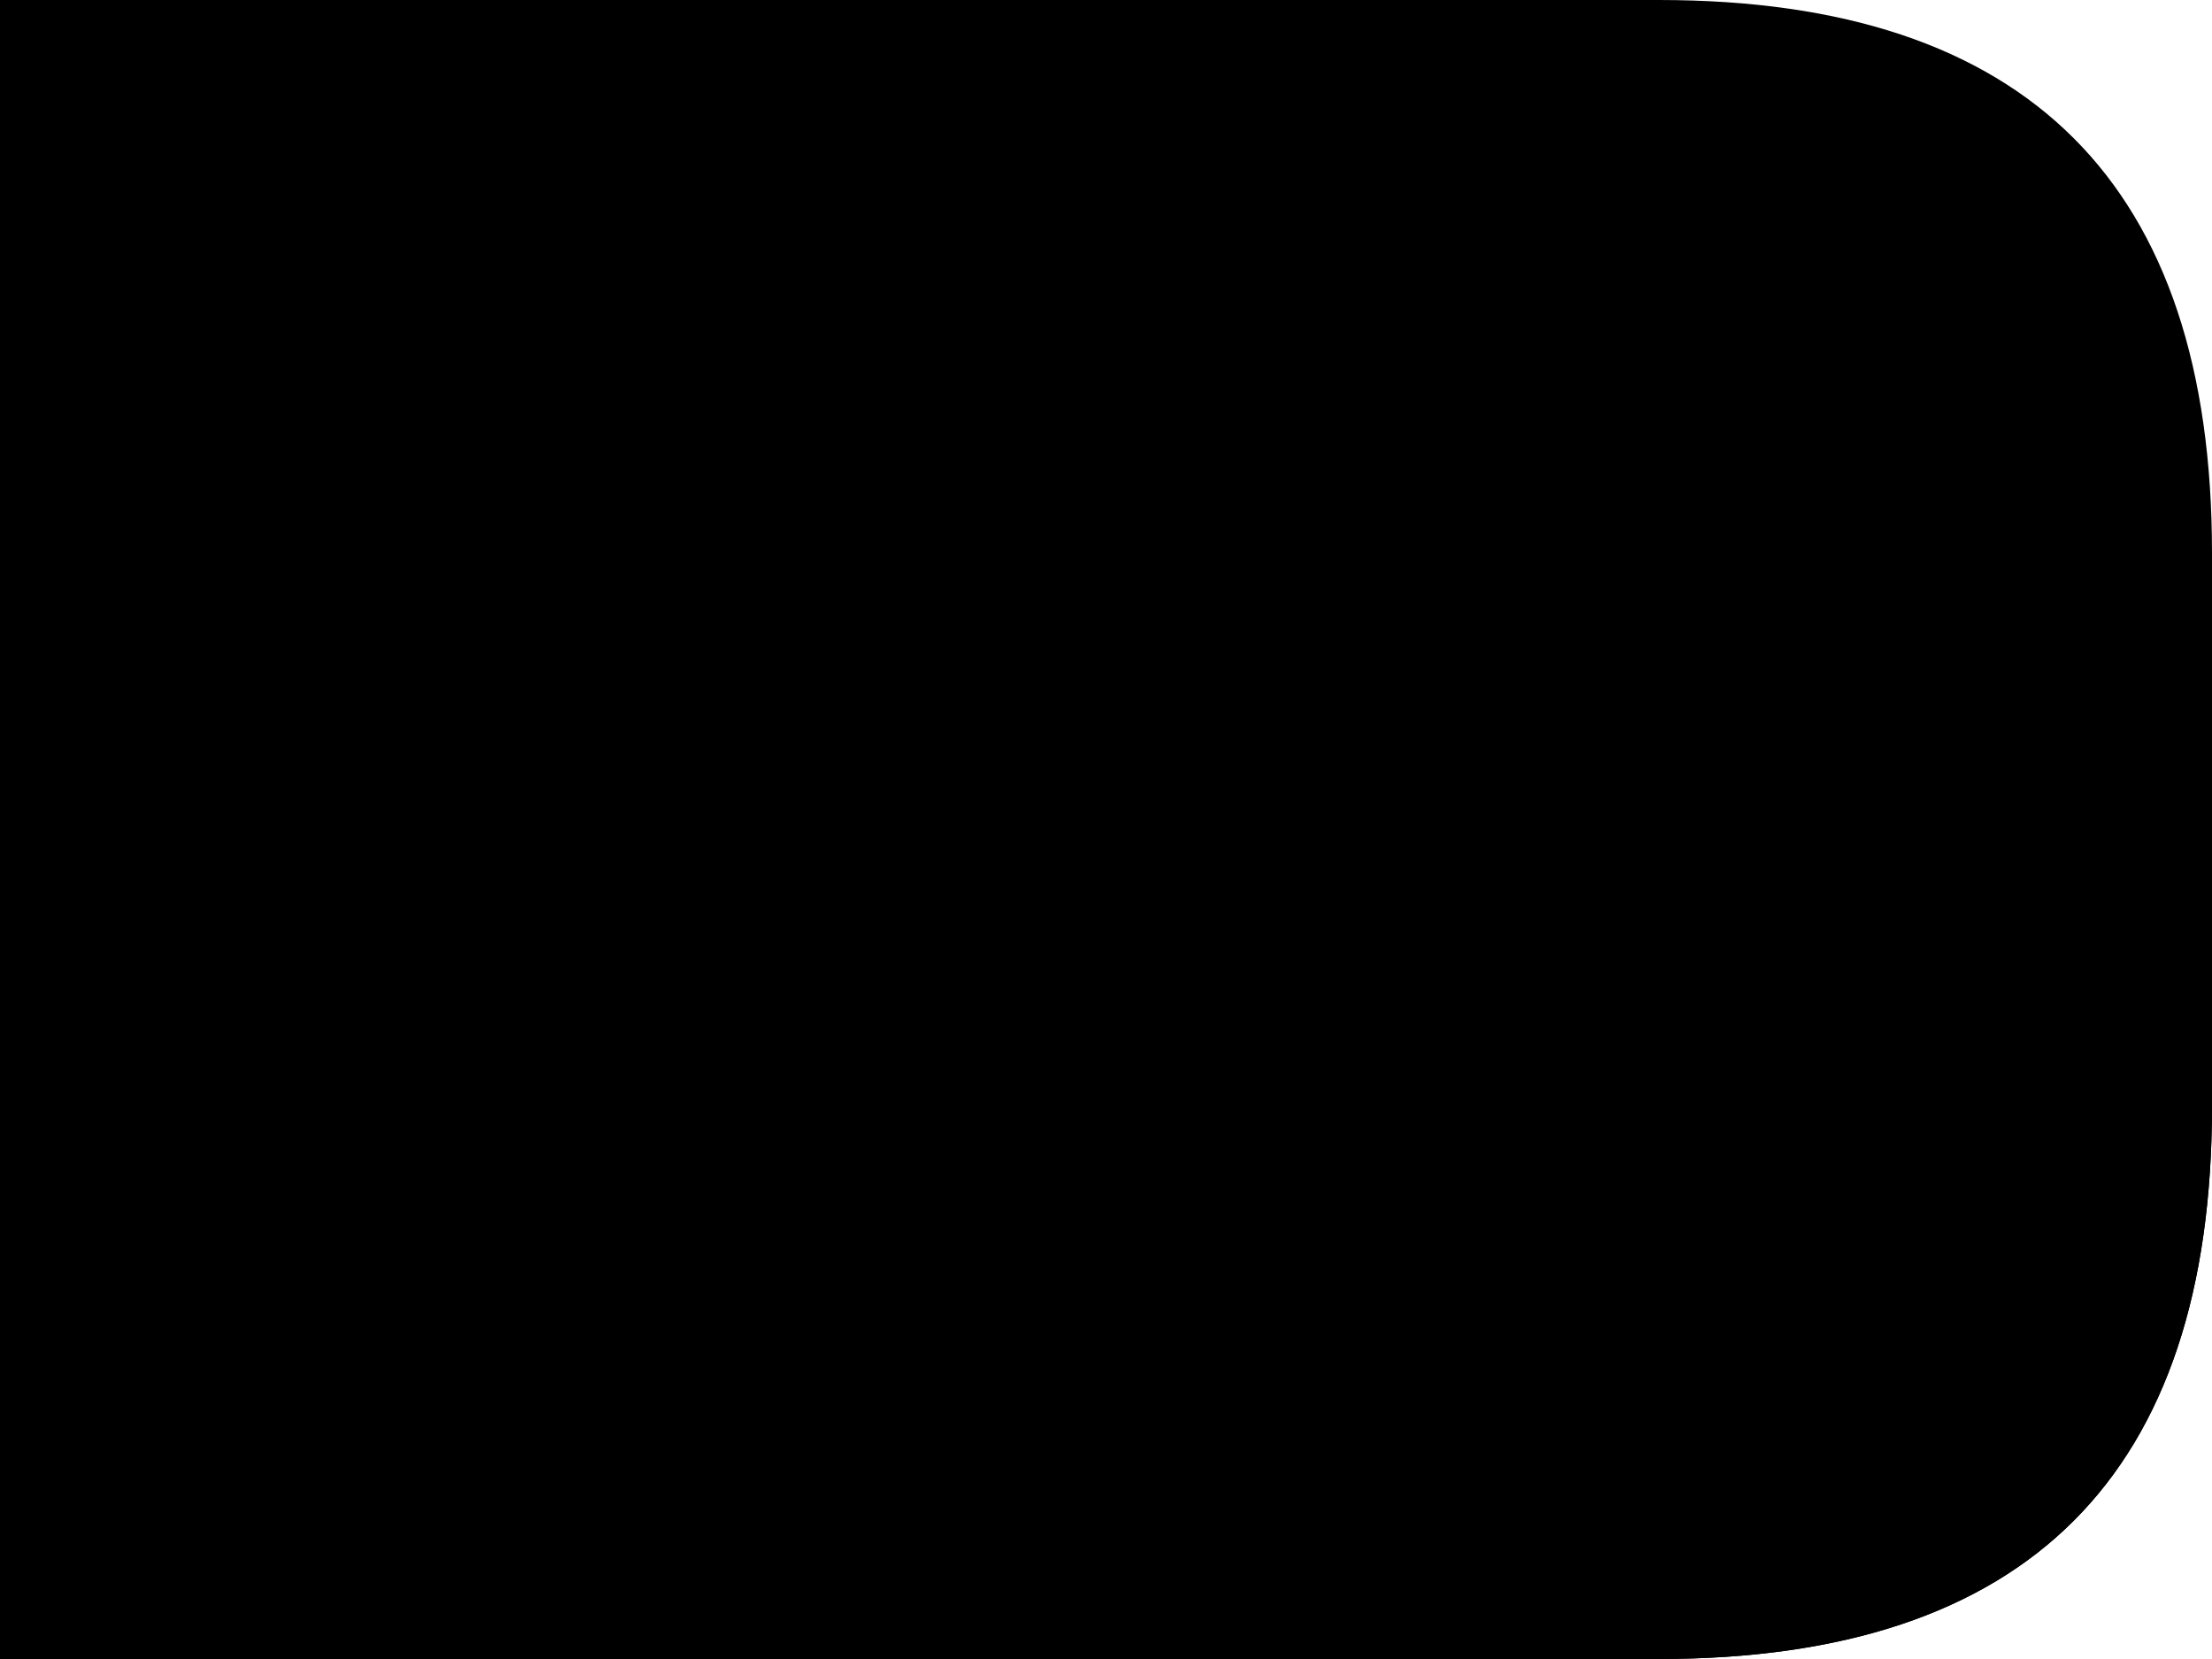
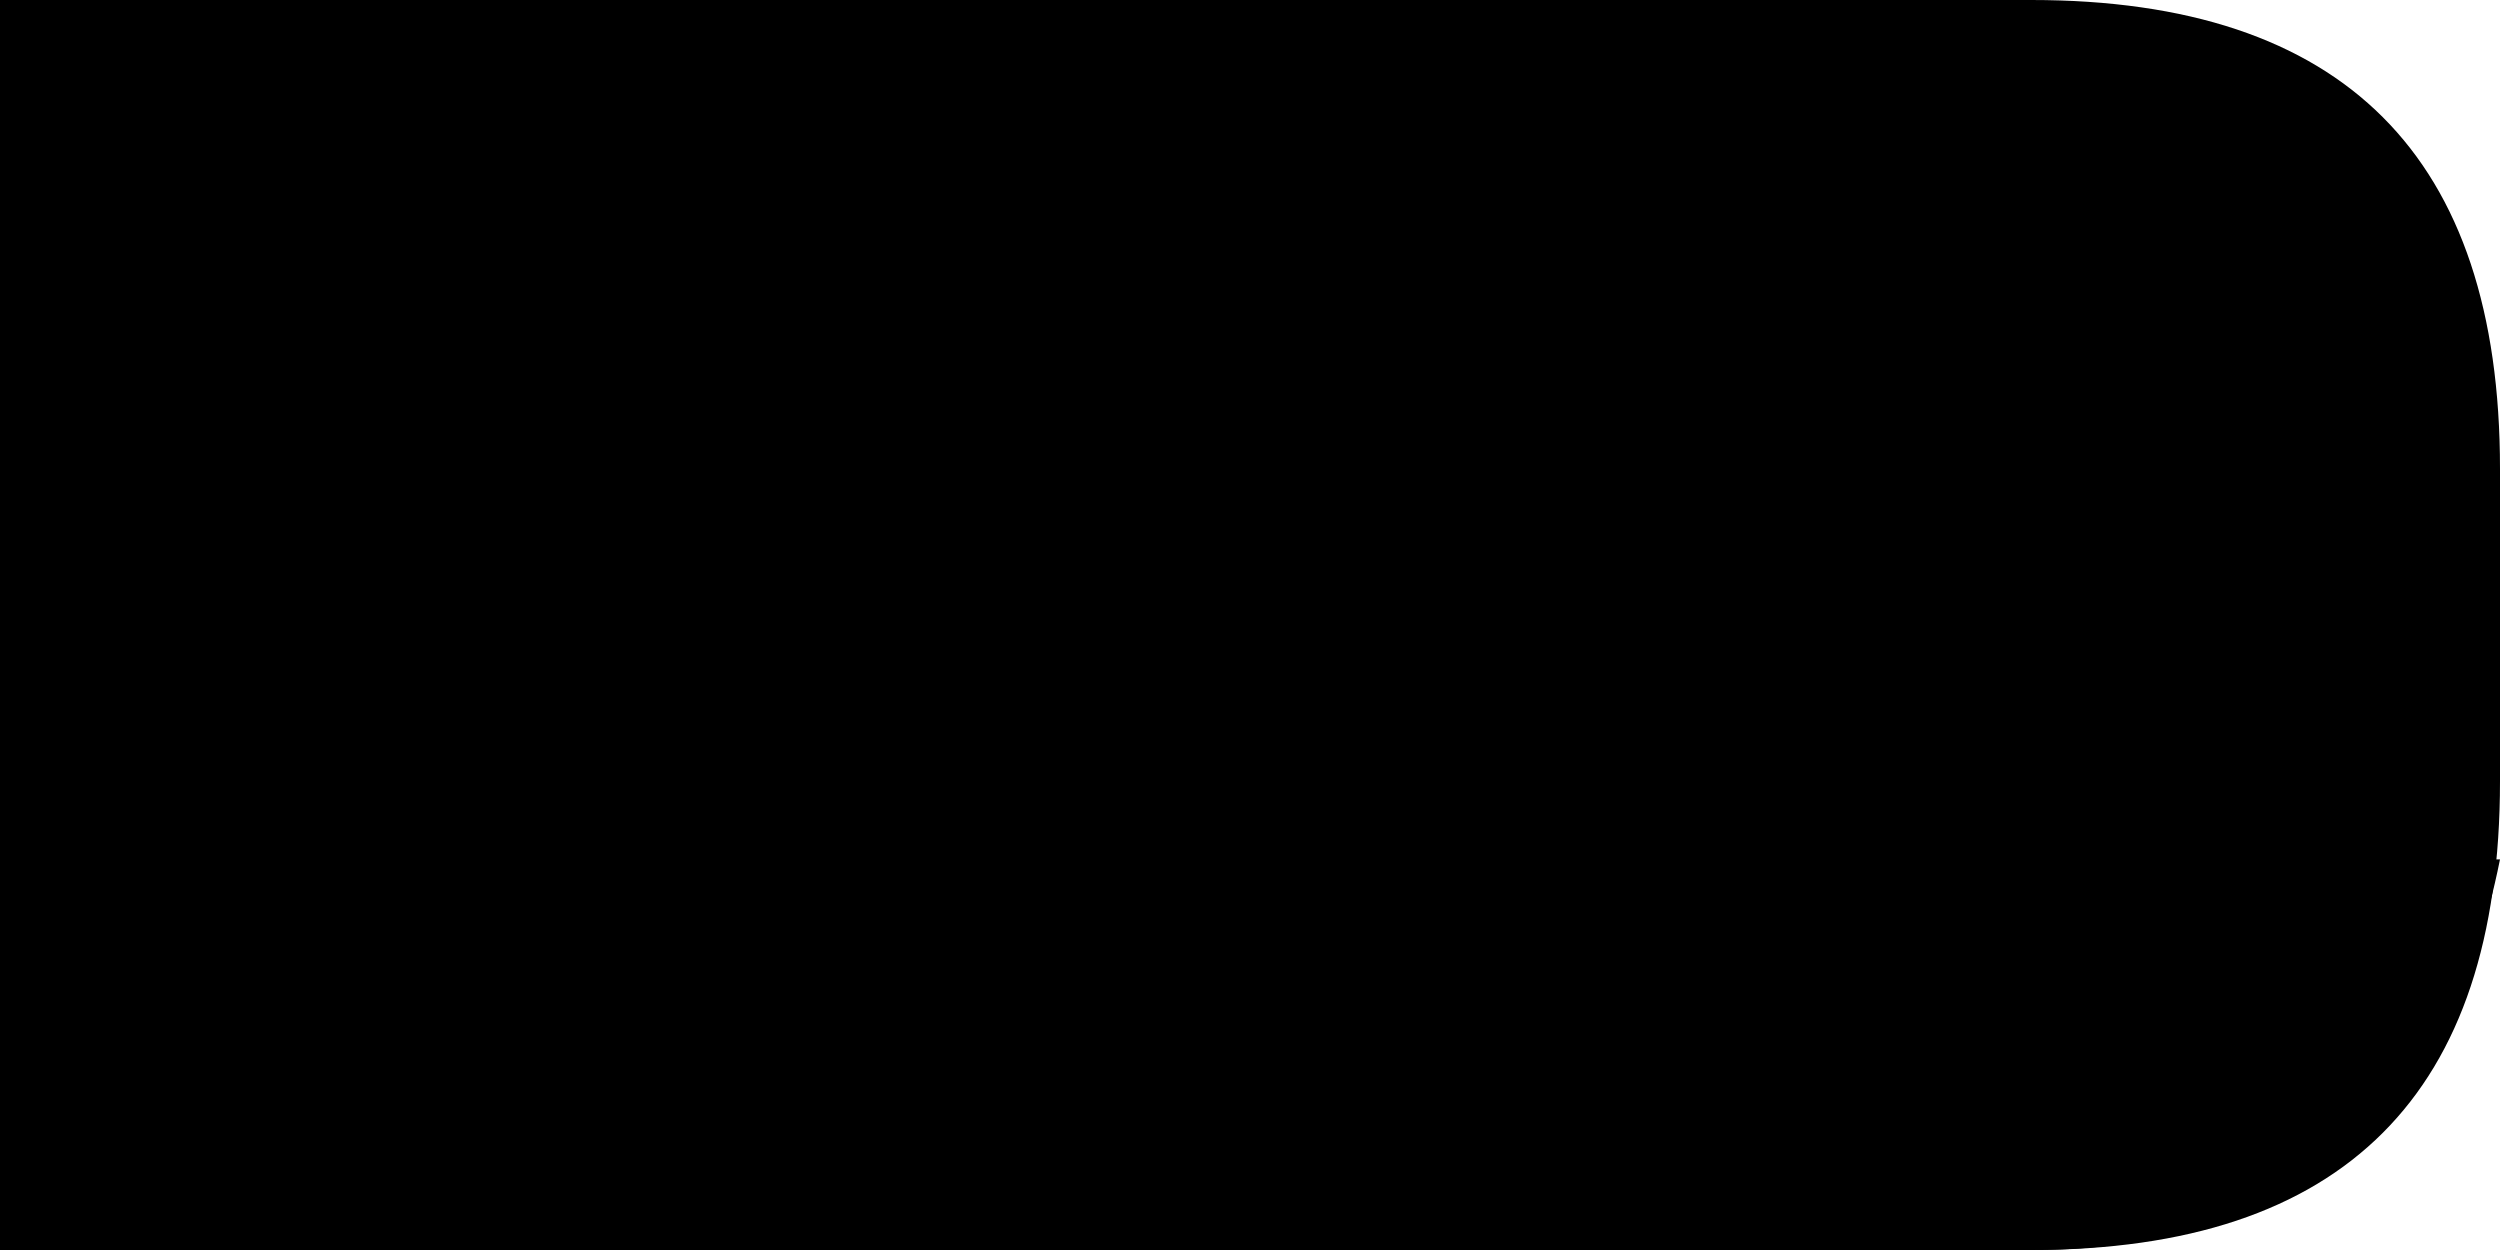
- <svg xmlns="http://www.w3.org/2000/svg" viewBox="0 0 16 12" width="16" height="12">
+ <svg xmlns="http://www.w3.org/2000/svg" viewBox="0 0 16 8" width="16" height="8">
  <g transform="matrix(-1 0 0 1 16 0)">
-     <path class="f-platform" d="M4 0 H16 V12 H4 Q0 12 0 8 V4 Q0 0 4 0 Z" />
-     <path class="f-platformEdge" d="M0 8 Q0 12 4 12 H16 V8 Z" />
-     <rect class="f-highlight" x="3" y="1" width="13" height="1.5" opacity="0.3" />
+     <path class="f-platform" d="M3 0 H16 V8 H3 Q0 8 0 5 V3 Q0 0 3 0 Z" />
+     <path class="f-platformEdge" d="M0 5.5 Q0.5 8 3 8 H16 V5.5 Z" />
+     <rect class="f-highlight" x="2.5" y="1" width="13.5" height="1" opacity="0.3" />
  </g>
</svg>
